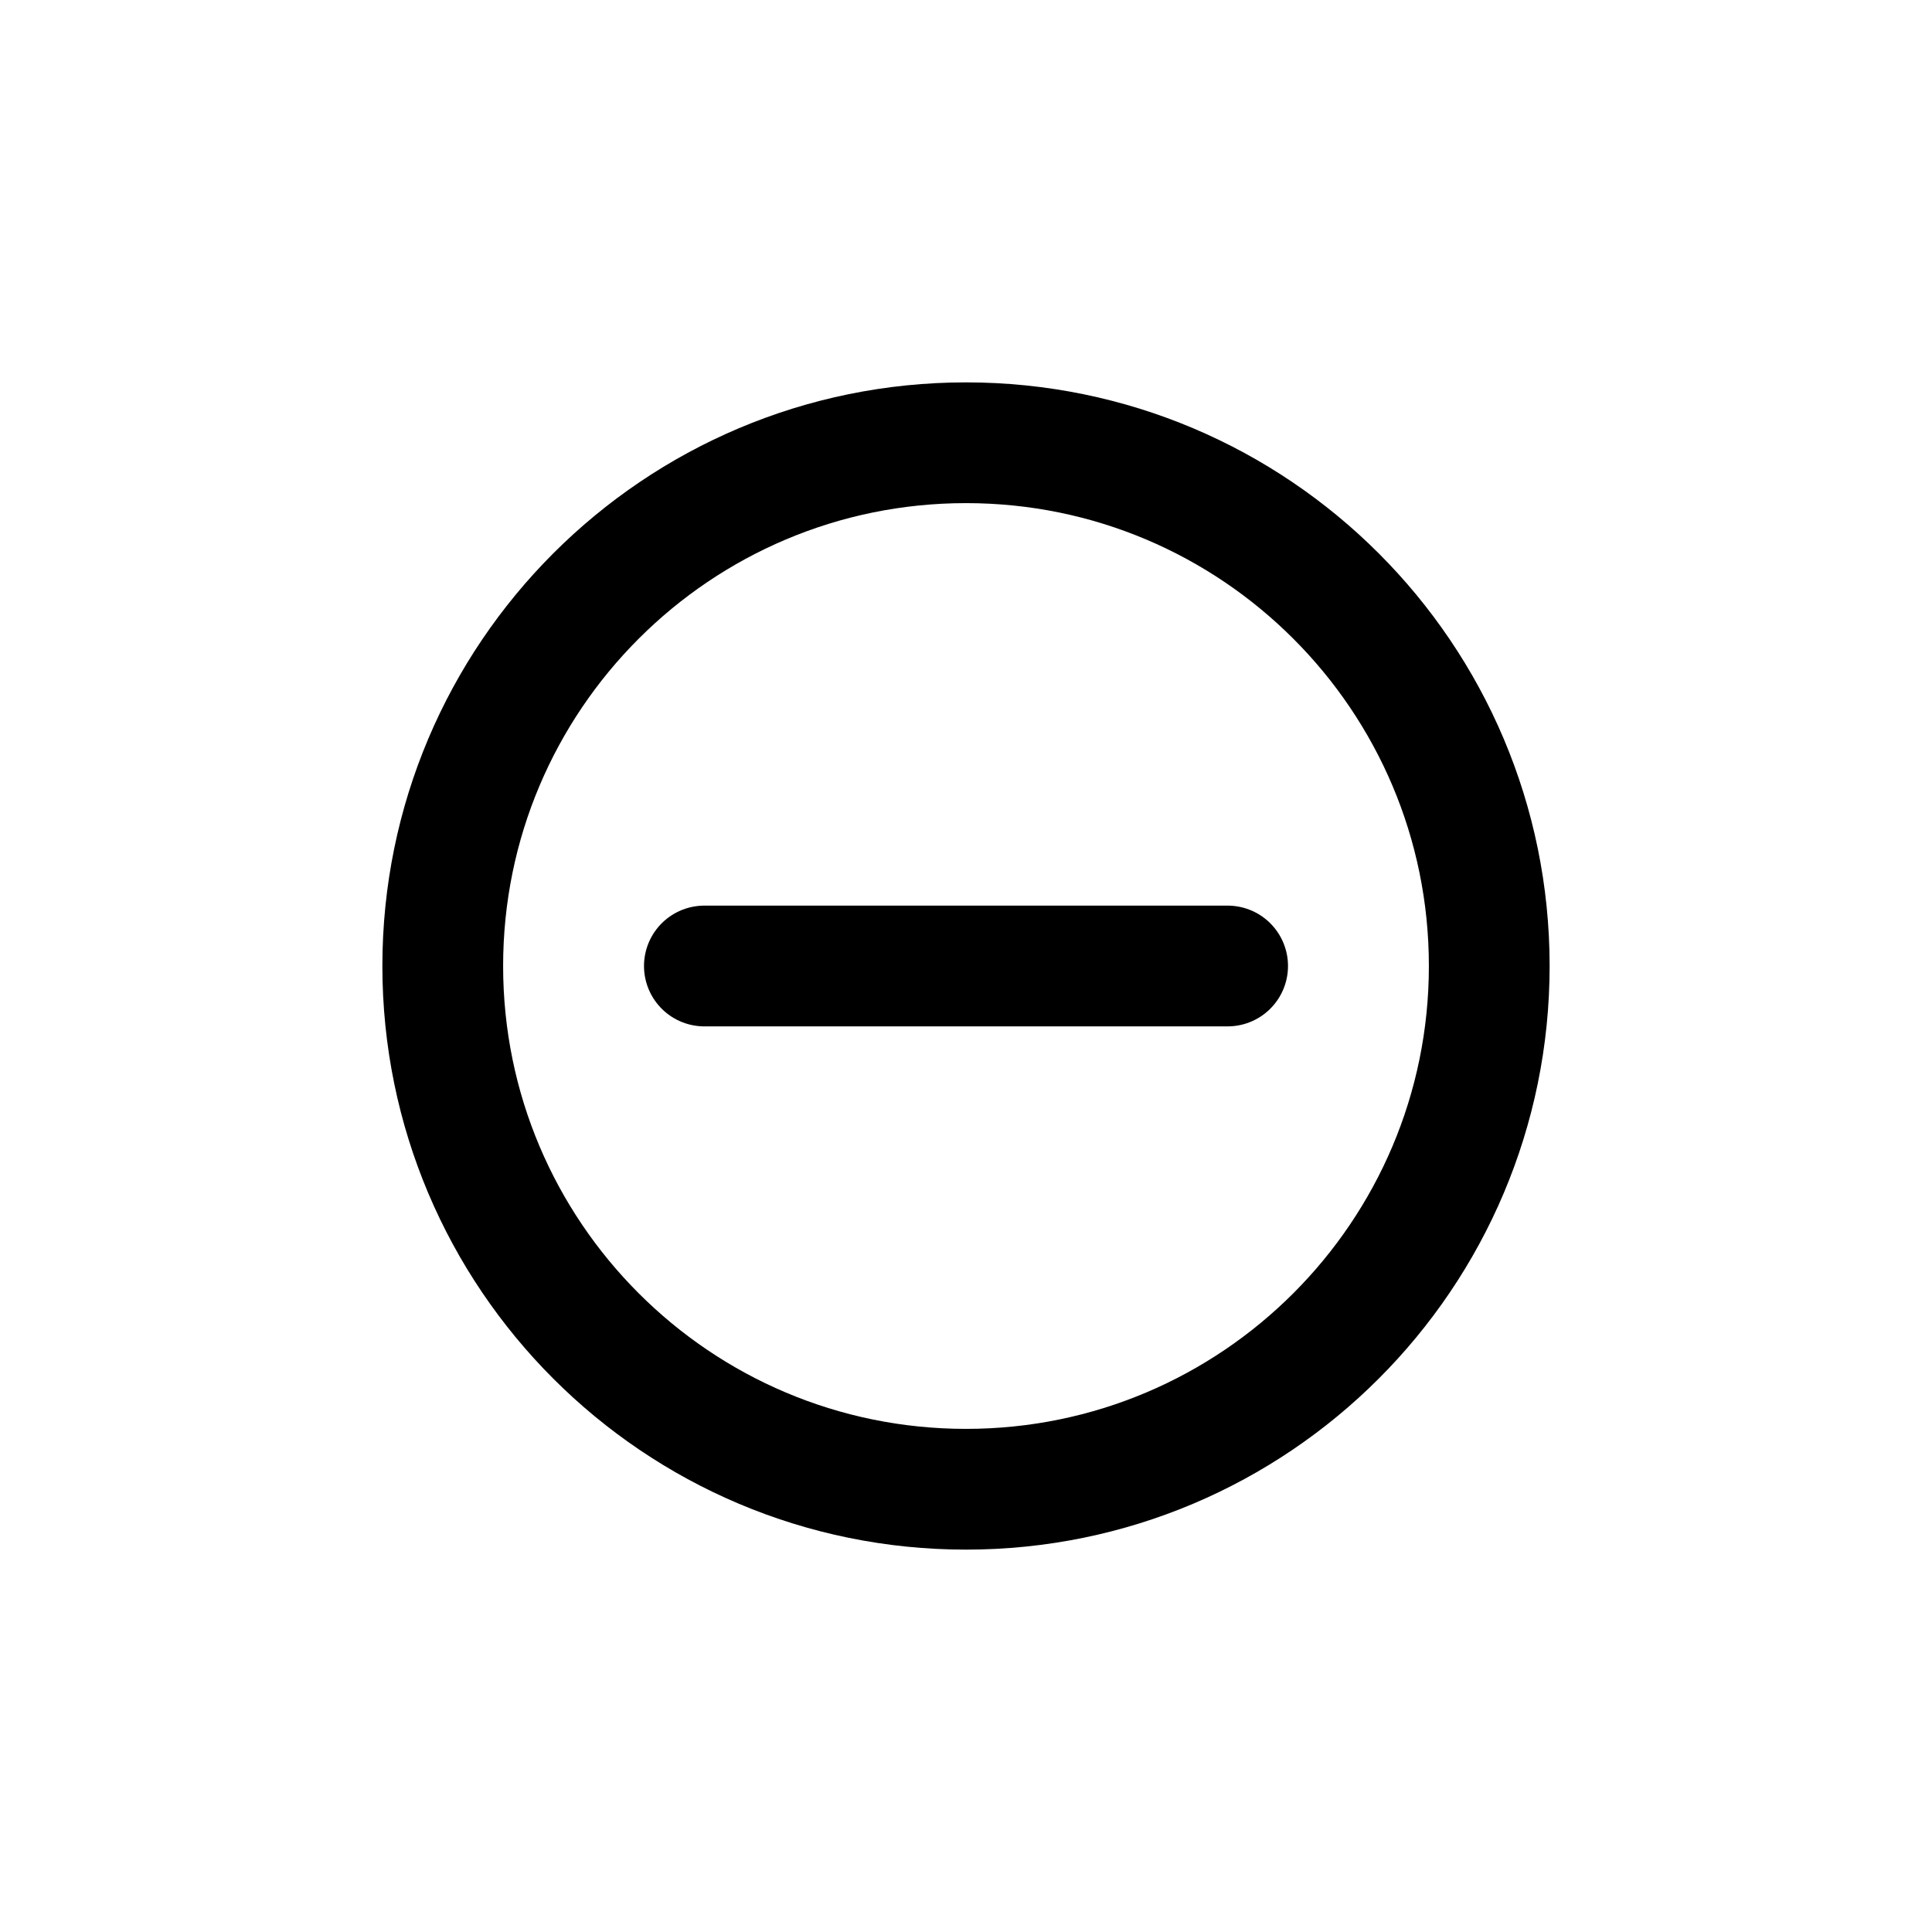
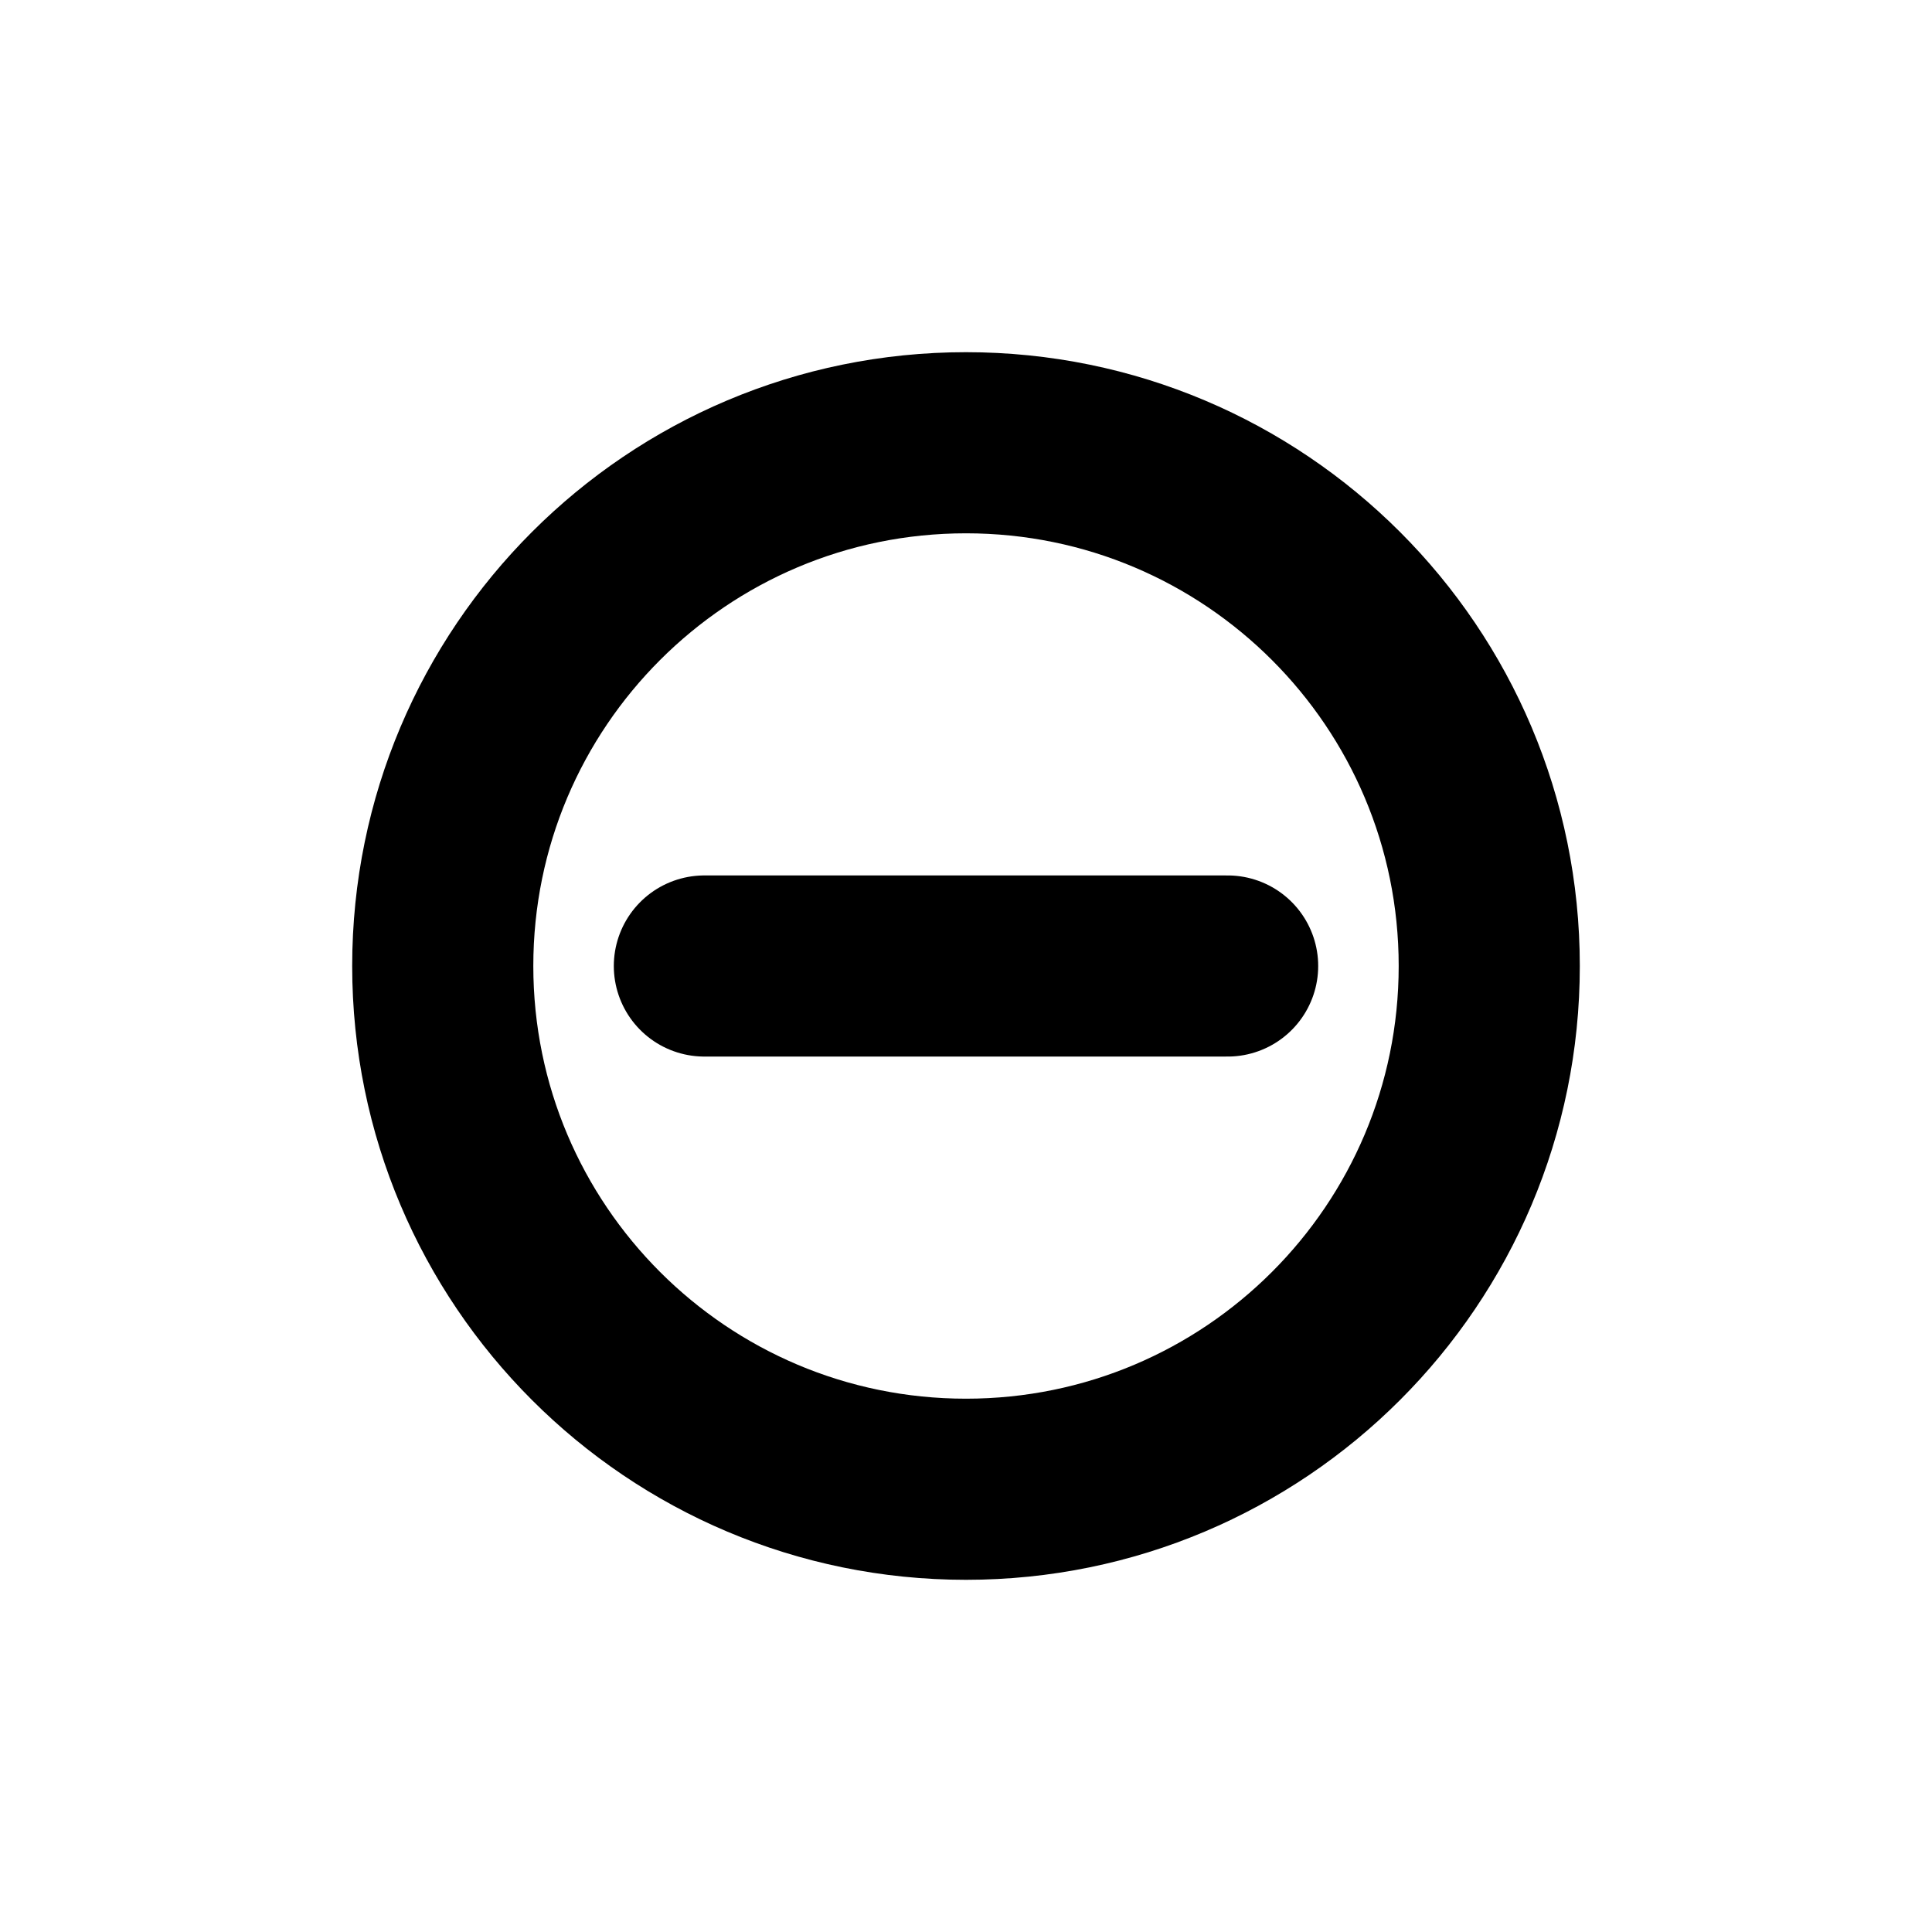
- <svg xmlns="http://www.w3.org/2000/svg" width="24" height="24" viewBox="0 0 24 24" fill="none" stroke="currentColor" stroke-width="1.5" stroke-linecap="round" stroke-linejoin="round">
+ <svg xmlns="http://www.w3.org/2000/svg" width="16" height="16" viewBox="0 0 24 24" fill="none" stroke="currentColor" stroke-width="2.25" stroke-linecap="round" stroke-linejoin="round">
  <circle cx="12" cy="12" r="6.5" />
  <line x1="8.75" x2="15.25" y1="12" y2="12" />
</svg>
